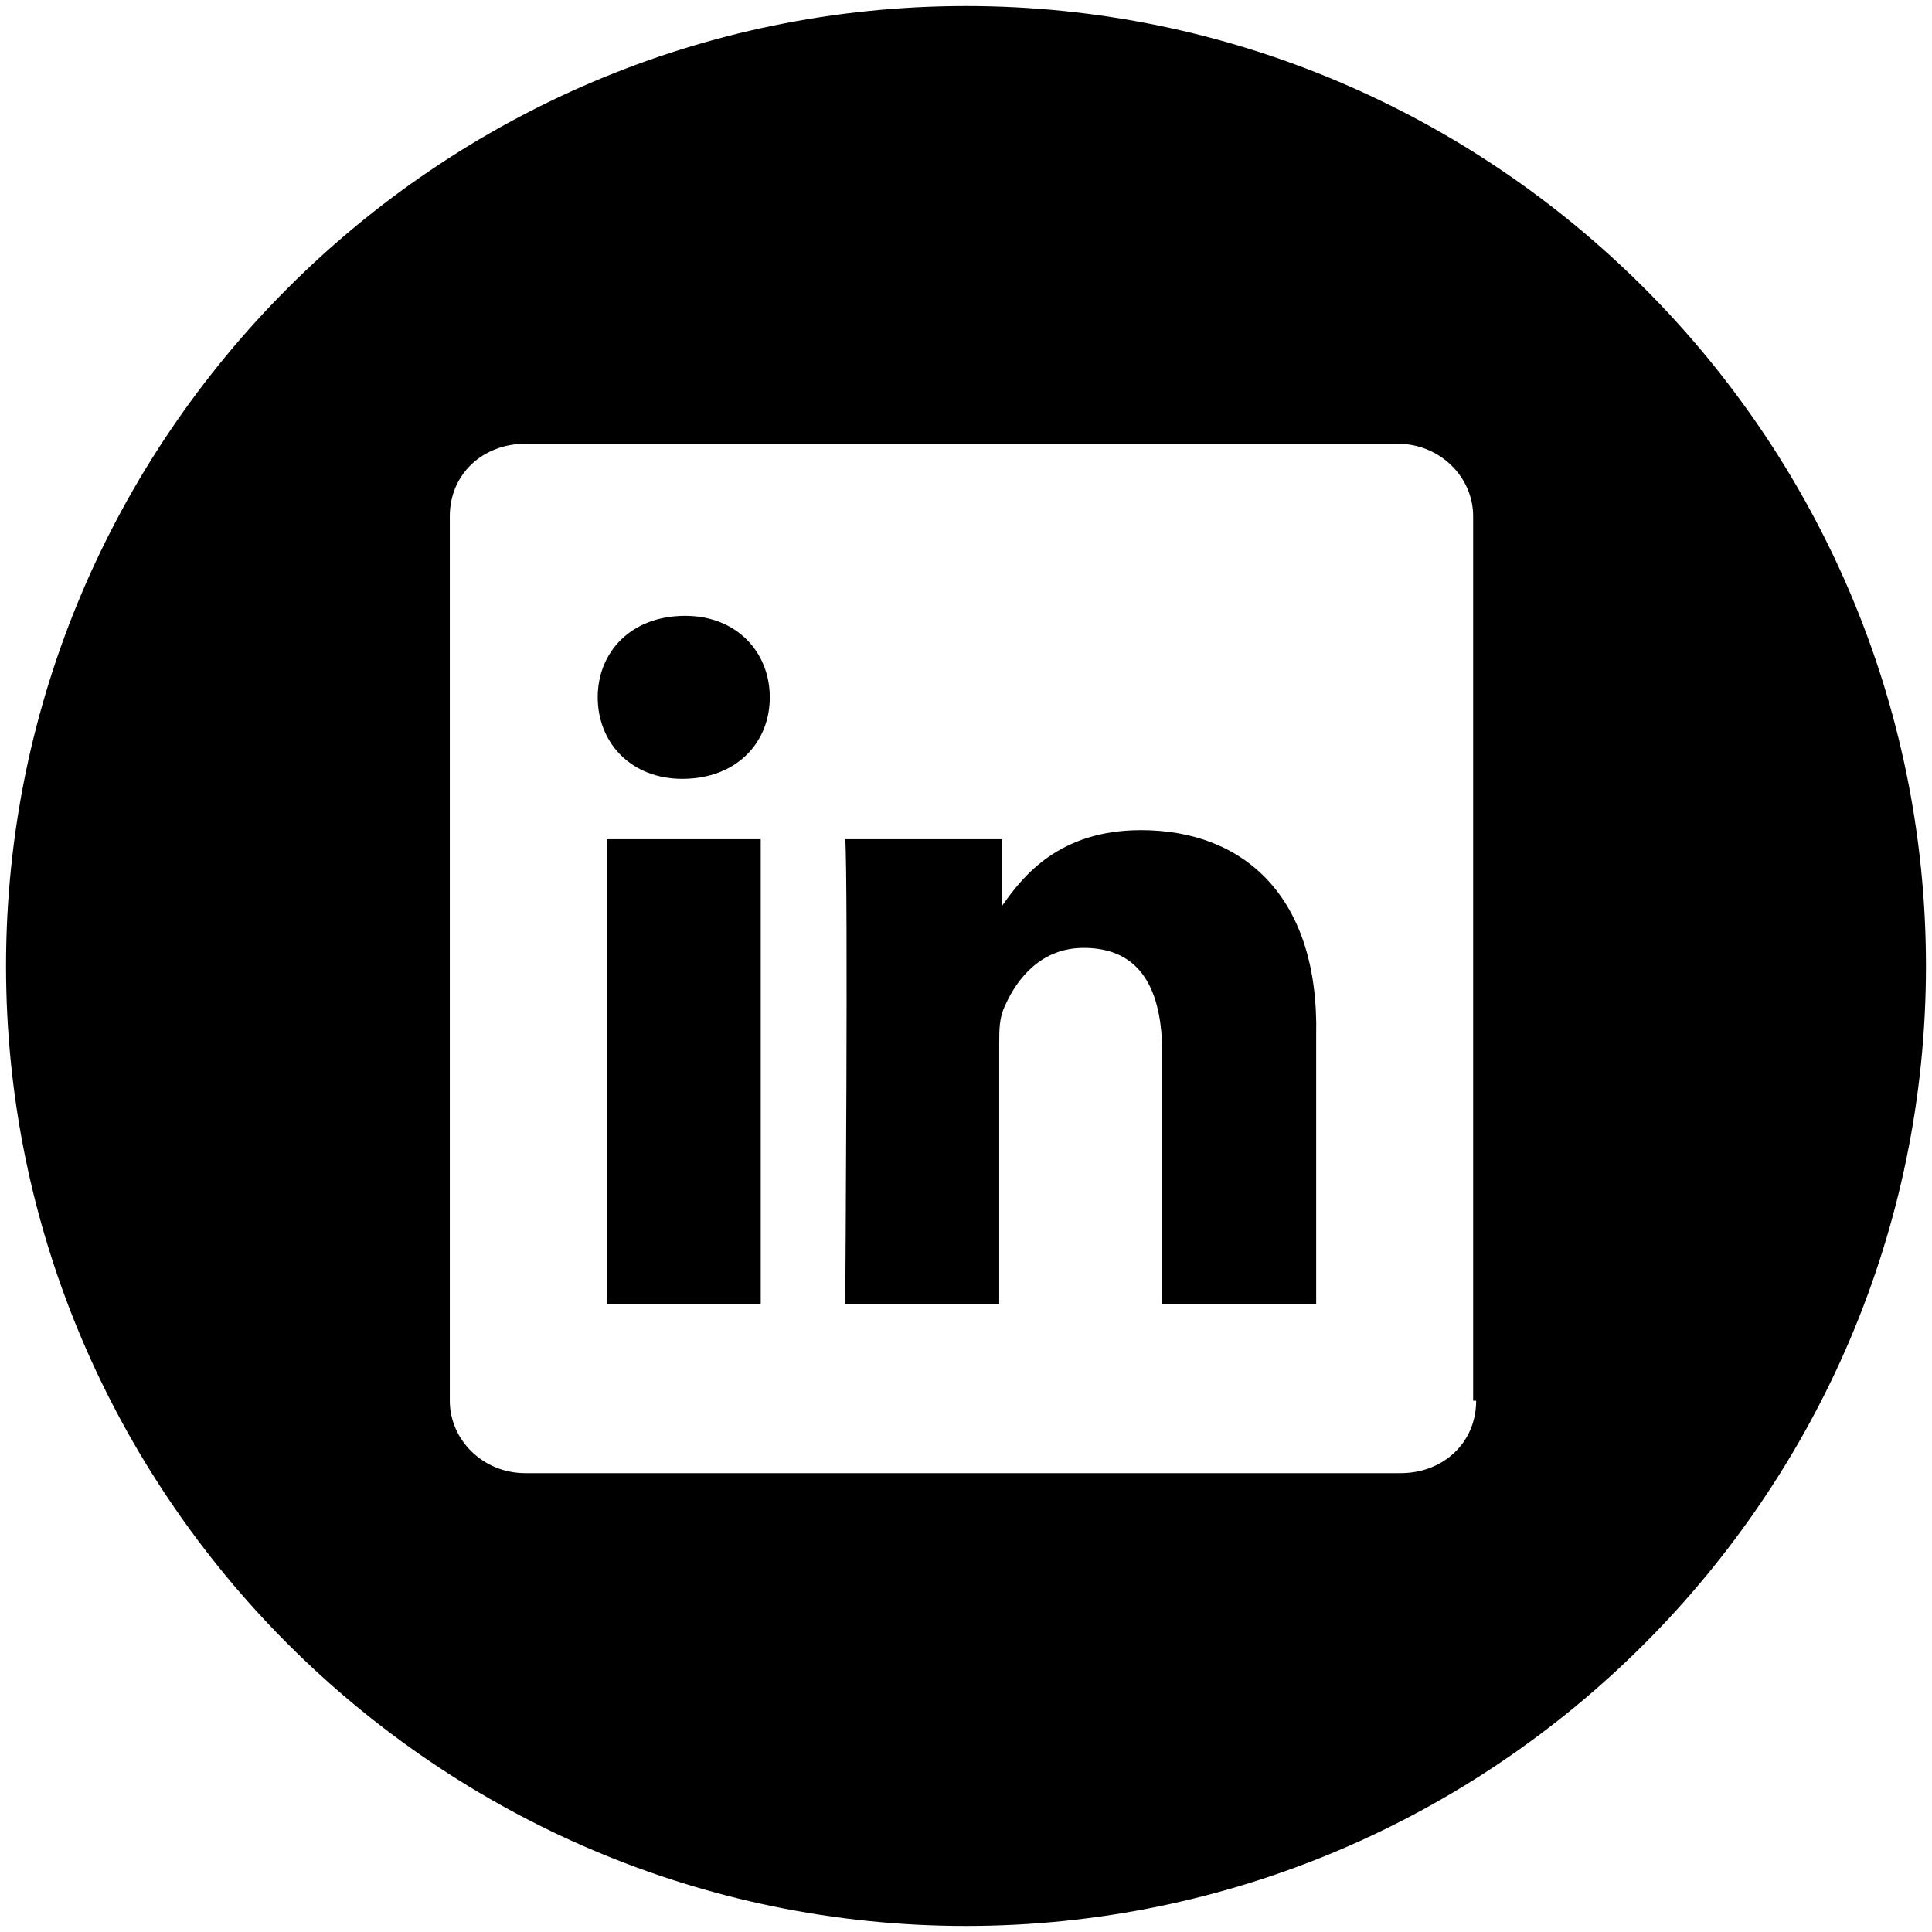
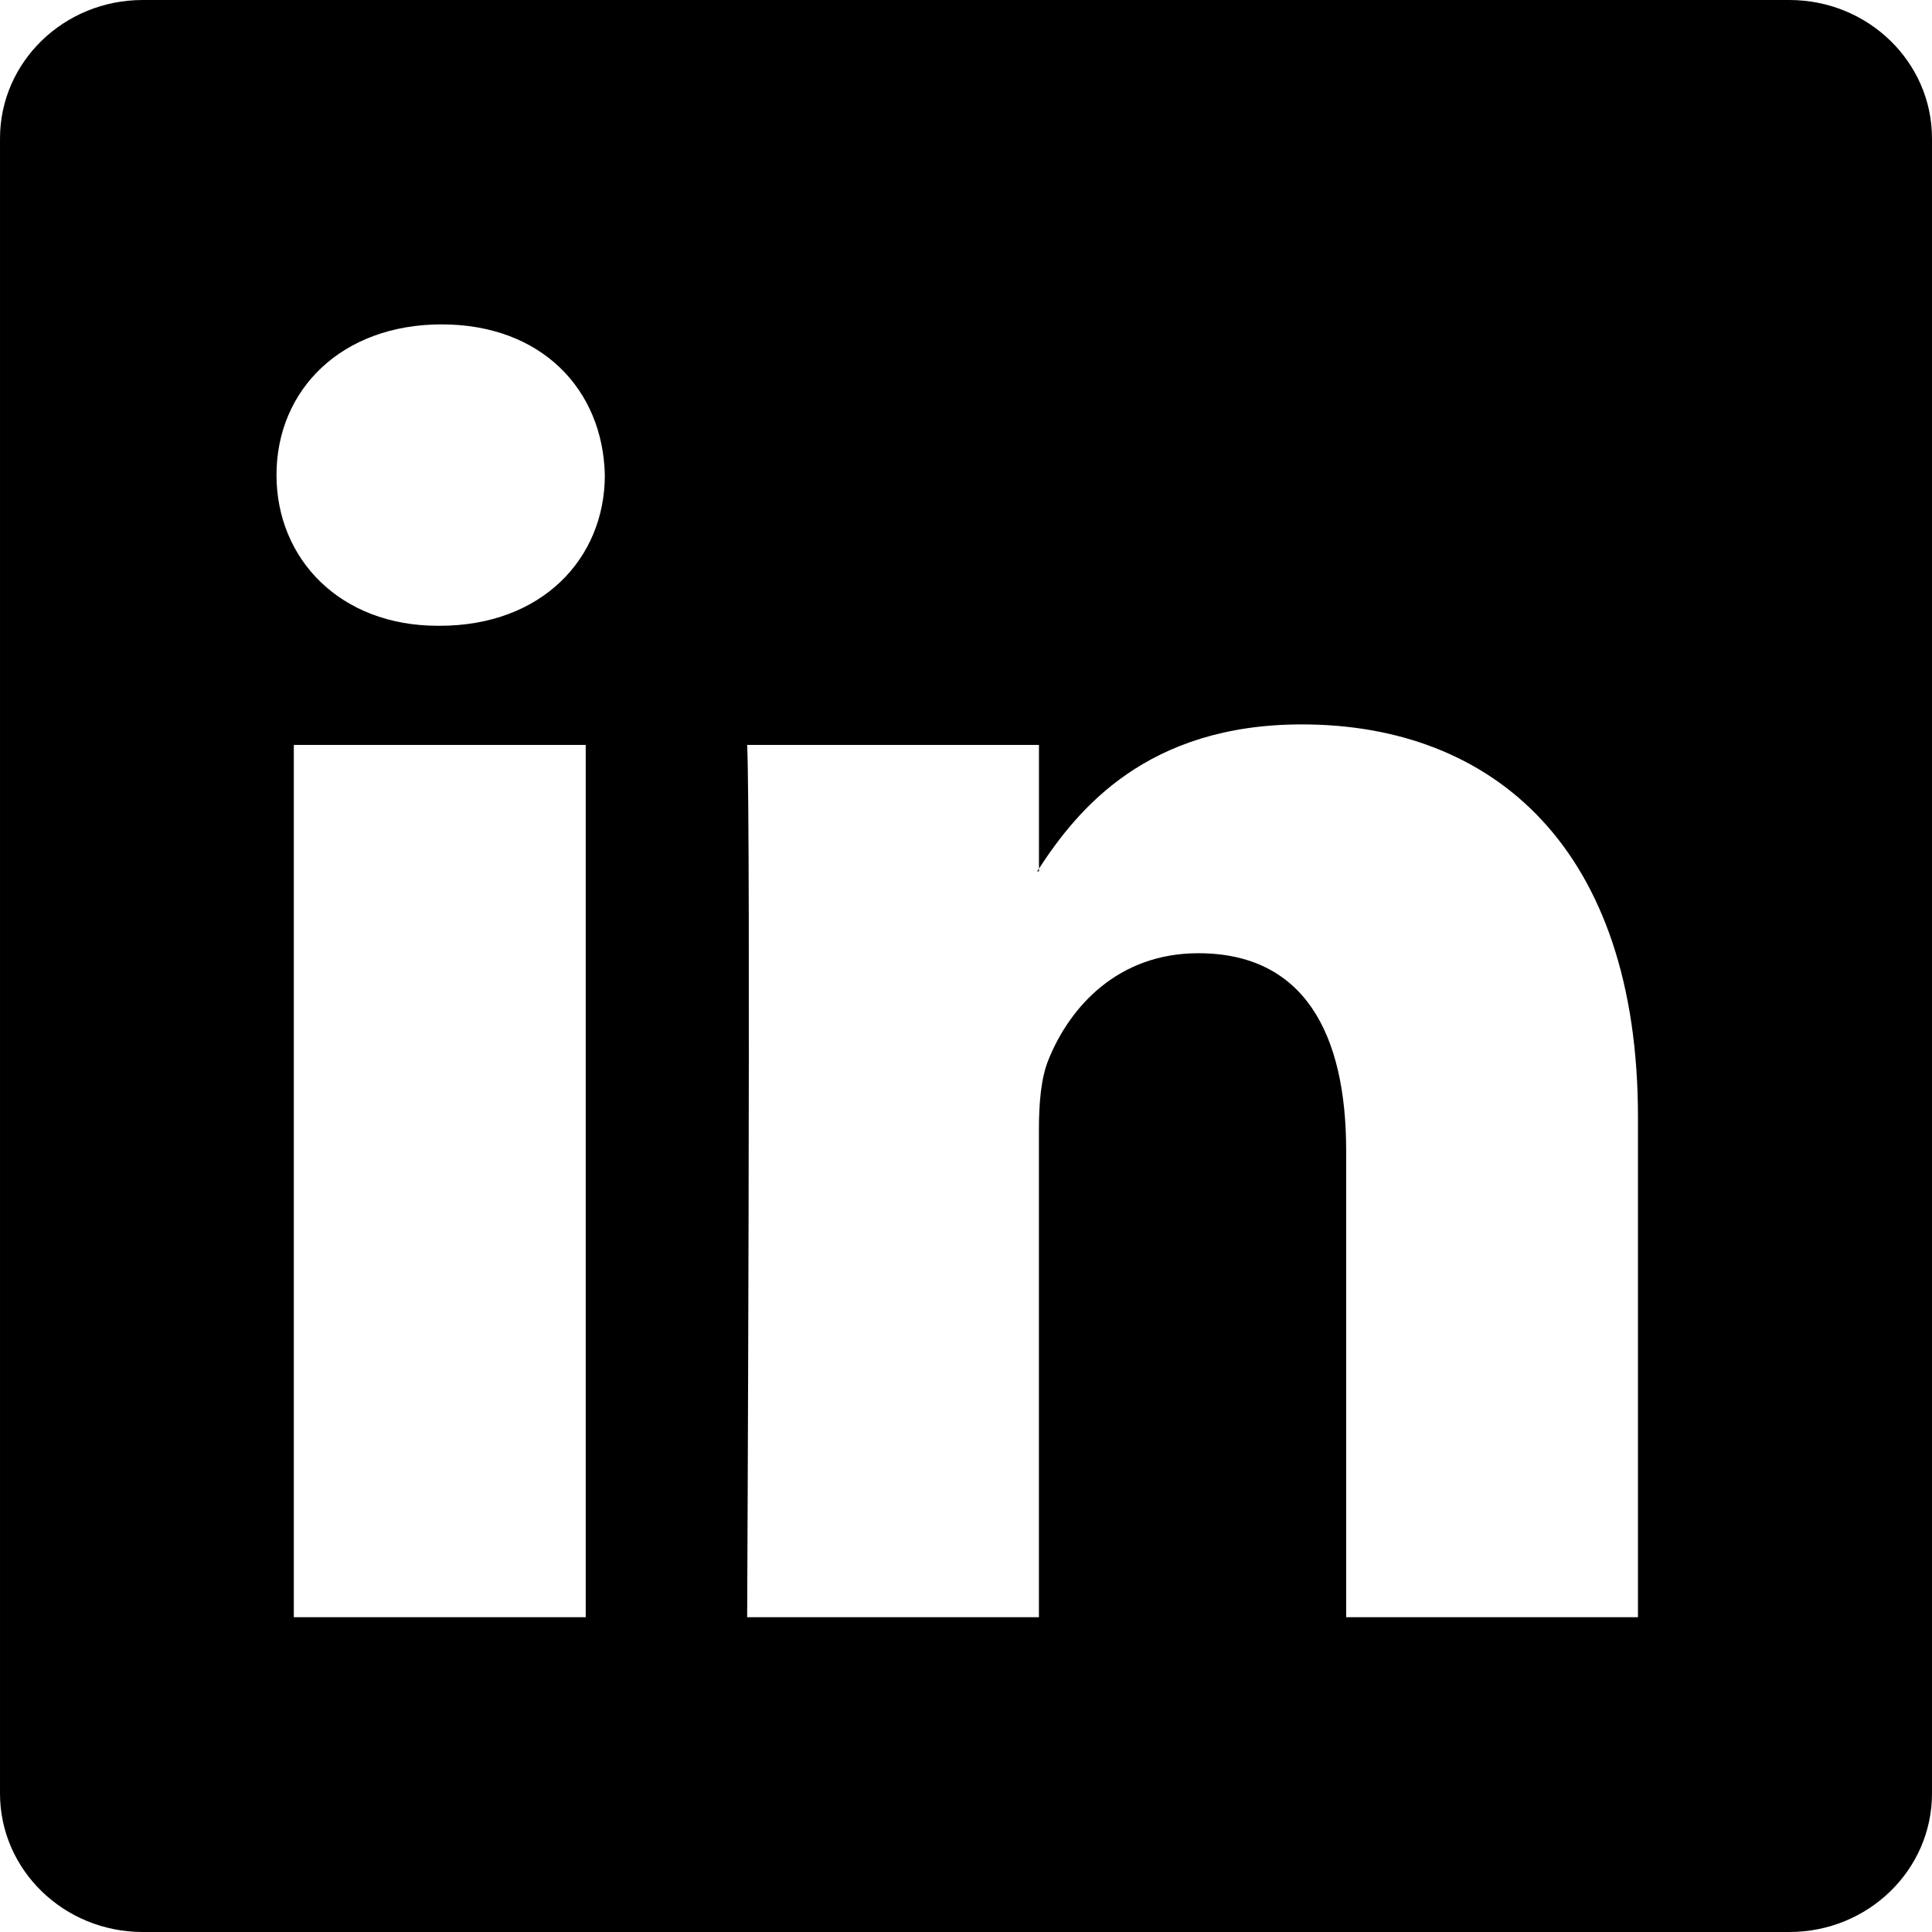
- <svg xmlns="http://www.w3.org/2000/svg" version="1.1" id="Layer_1" x="0px" y="0px" viewBox="0 0 64 64" style="enable-background:new 0 0 64 64;" xml:space="preserve">
+ <svg xmlns="http://www.w3.org/2000/svg" version="1.1" id="Capa_1" x="0px" y="0px" width="430.117px" height="430.118px" viewBox="0 0 430.117 430.118" style="enable-background:new 0 0 430.117 430.118;" xml:space="preserve">
  <g>
-     <path d="M37.8,27.5c-2.7,0-3.9,1.5-4.6,2.5v-2.2H28c0.1,1.4,0,15.4,0,15.4h5.1v-8.6c0-0.5,0-0.9,0.2-1.3c0.4-0.9,1.2-1.9,2.6-1.9   c1.9,0,2.6,1.4,2.6,3.5v8.3h5.1h0v-8.9C43.7,29.7,41.2,27.5,37.8,27.5z M33.2,30.1L33.2,30.1C33.2,30.1,33.2,30,33.2,30.1   L33.2,30.1z" />
-     <rect x="20.1" y="27.8" width="5.1" height="15.4" />
-     <path d="M32,0.2C14.5,0.2,0.2,14.5,0.2,32S14.5,63.8,32,63.8S63.8,49.5,63.8,32S49.5,0.2,32,0.2z M48.9,46.4c0,1.4-1.1,2.4-2.5,2.4   H17.4c-1.4,0-2.5-1.1-2.5-2.4V17.1c0-1.4,1.1-2.4,2.5-2.4h28.9c1.4,0,2.5,1.1,2.5,2.4V46.4z" />
-     <path d="M22.7,20.4c-1.8,0-2.9,1.2-2.9,2.7c0,1.5,1.1,2.7,2.8,2.7h0c1.8,0,2.9-1.2,2.9-2.7C25.5,21.6,24.4,20.4,22.7,20.4z" />
+     <path id="LinkedIn__x28_alt_x29_" d="M398.355,0H31.782C14.229,0,0.002,13.793,0.002,30.817v368.471   c0,17.025,14.232,30.83,31.78,30.83h366.573c17.549,0,31.76-13.814,31.76-30.83V30.817C430.115,13.798,415.904,0,398.355,0z    M130.4,360.038H65.413V165.845H130.4V360.038z M97.913,139.315h-0.437c-21.793,0-35.92-14.904-35.92-33.563   c0-19.035,14.542-33.535,36.767-33.535c22.227,0,35.899,14.496,36.331,33.535C134.654,124.415,120.555,139.315,97.913,139.315z    M364.659,360.038h-64.966V256.138c0-26.107-9.413-43.921-32.907-43.921c-17.973,0-28.642,12.018-33.327,23.621   c-1.736,4.144-2.166,9.94-2.166,15.728v108.468h-64.954c0,0,0.85-175.979,0-194.192h64.964v27.531   c8.624-13.229,24.035-32.1,58.534-32.1c42.76,0,74.822,27.739,74.822,87.414V360.038z M230.883,193.99   c0.111-0.182,0.266-0.401,0.42-0.614v0.614H230.883z" />
  </g>
+   <g>
+ </g>
+   <g>
+ </g>
+   <g>
+ </g>
+   <g>
+ </g>
+   <g>
+ </g>
+   <g>
+ </g>
+   <g>
+ </g>
+   <g>
+ </g>
+   <g>
+ </g>
+   <g>
+ </g>
+   <g>
+ </g>
+   <g>
+ </g>
+   <g>
+ </g>
+   <g>
+ </g>
+   <g>
+ </g>
</svg>
